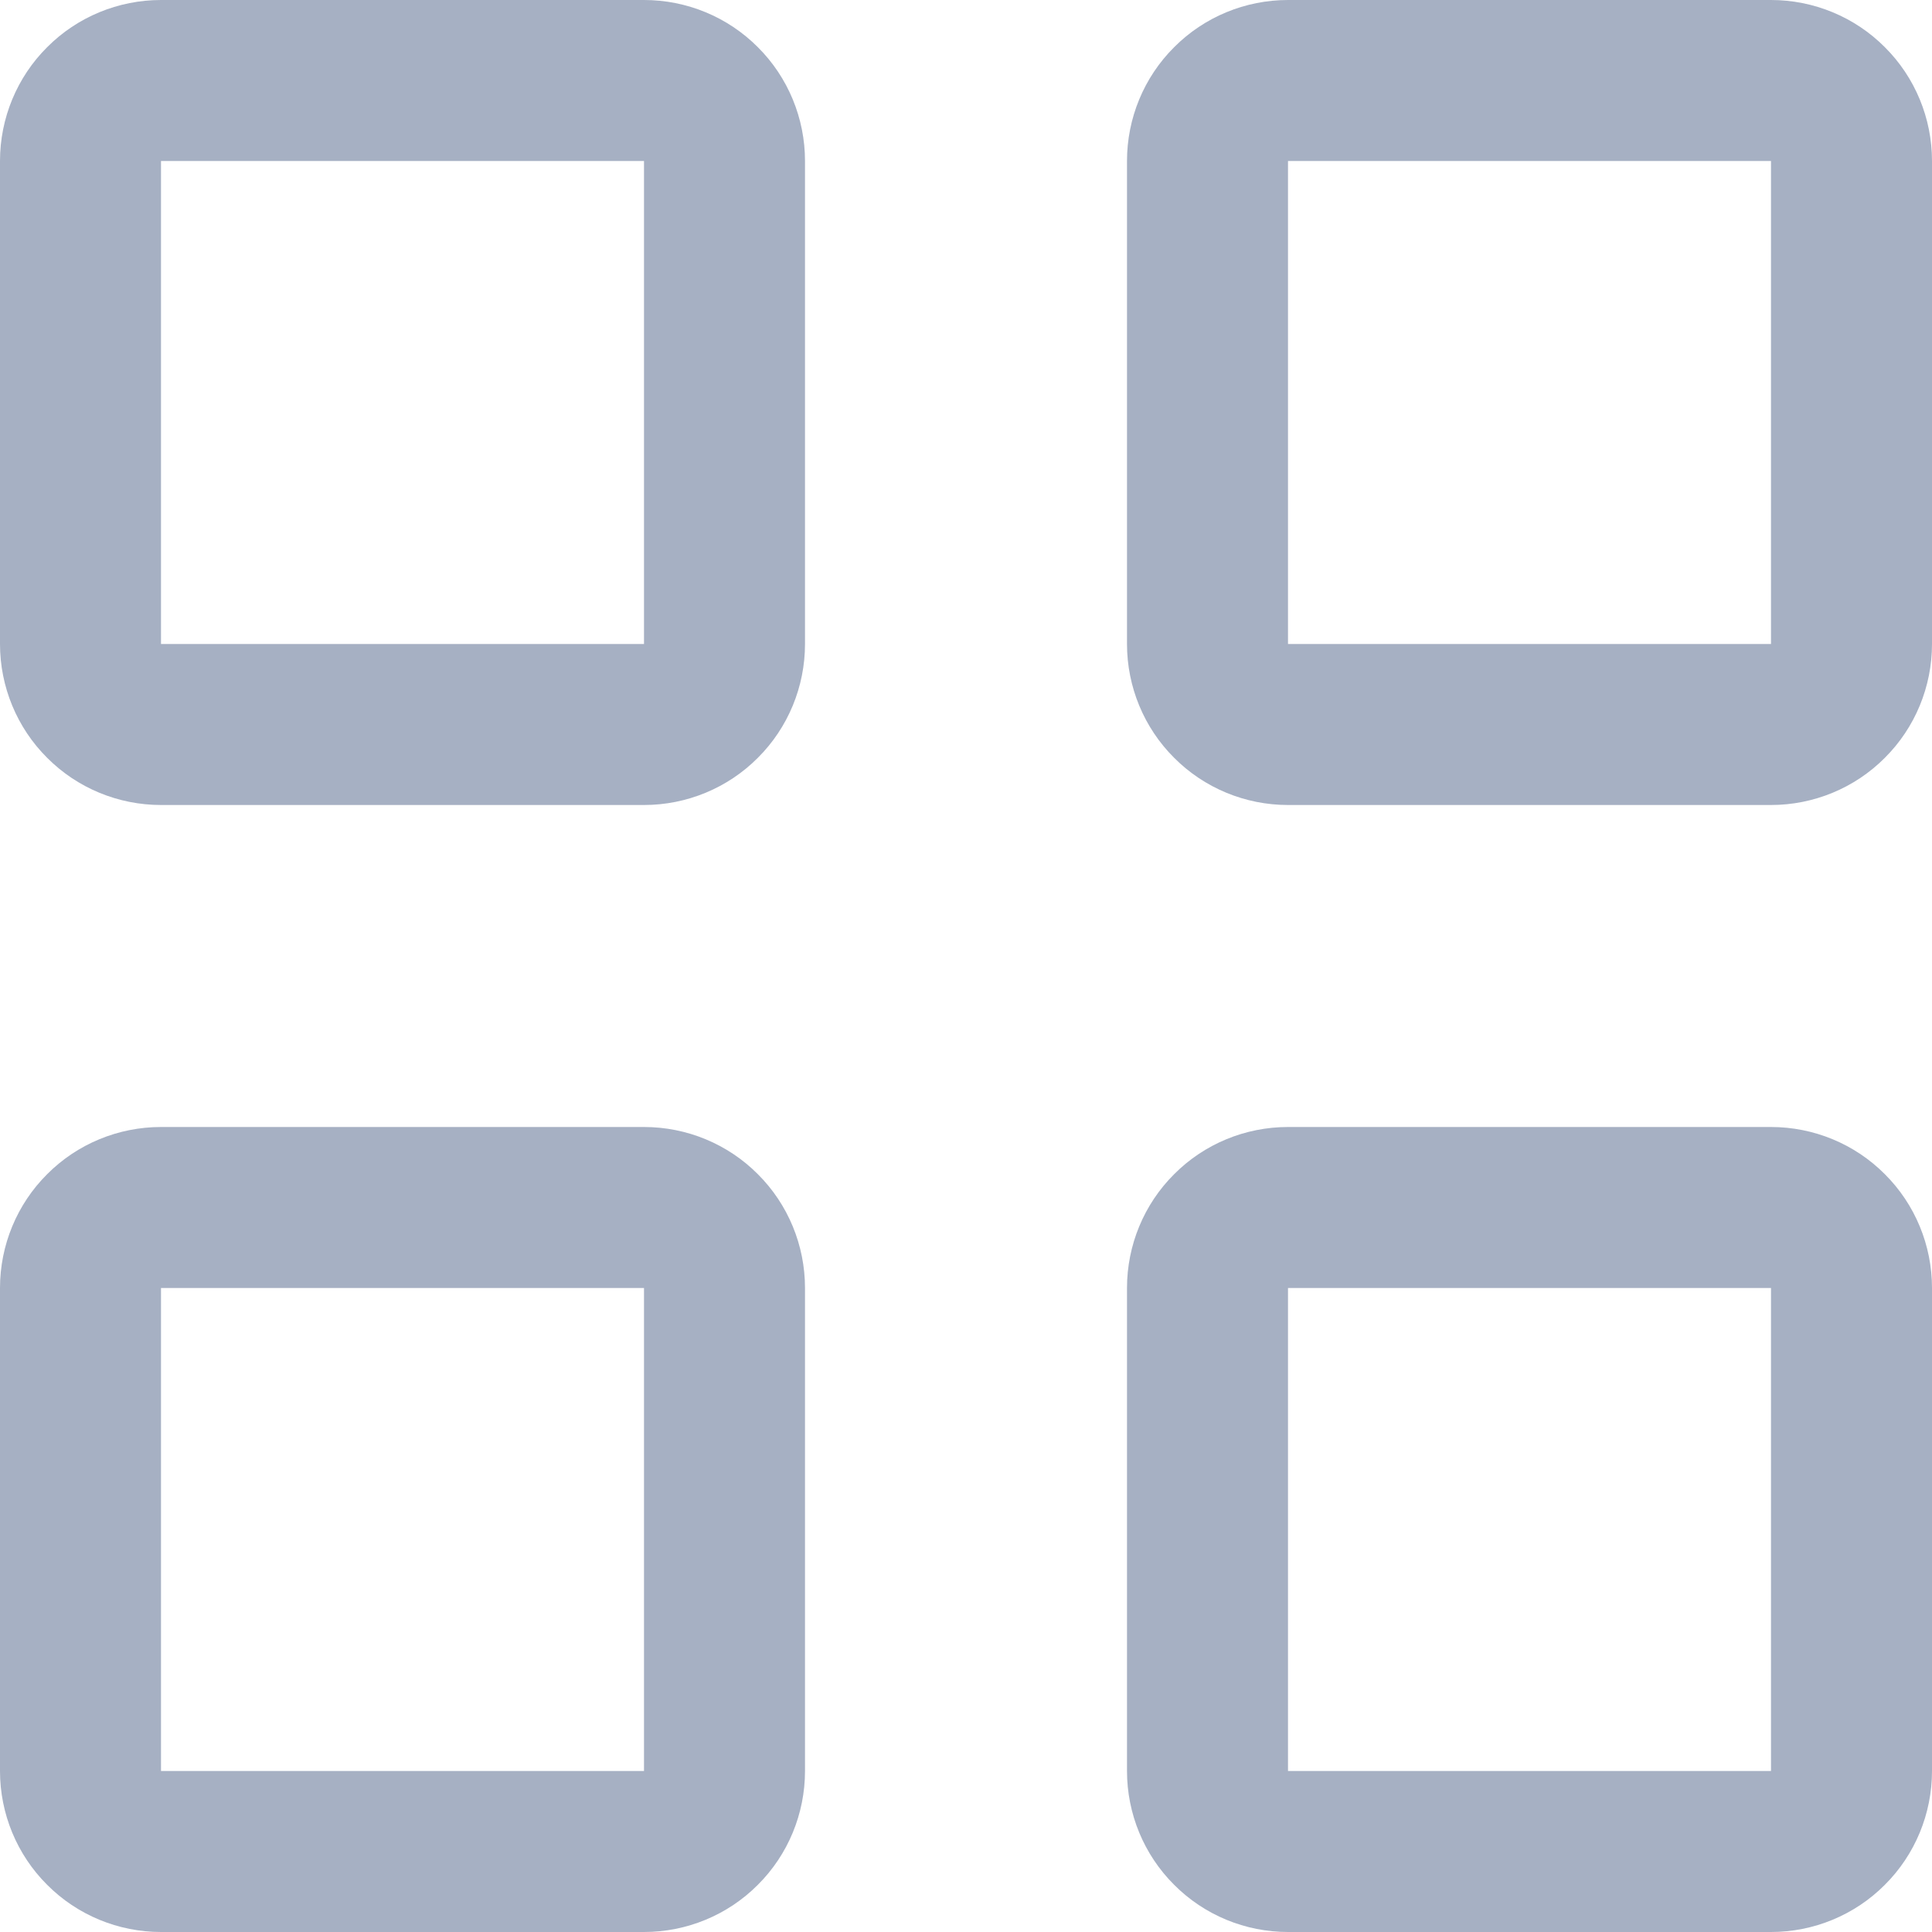
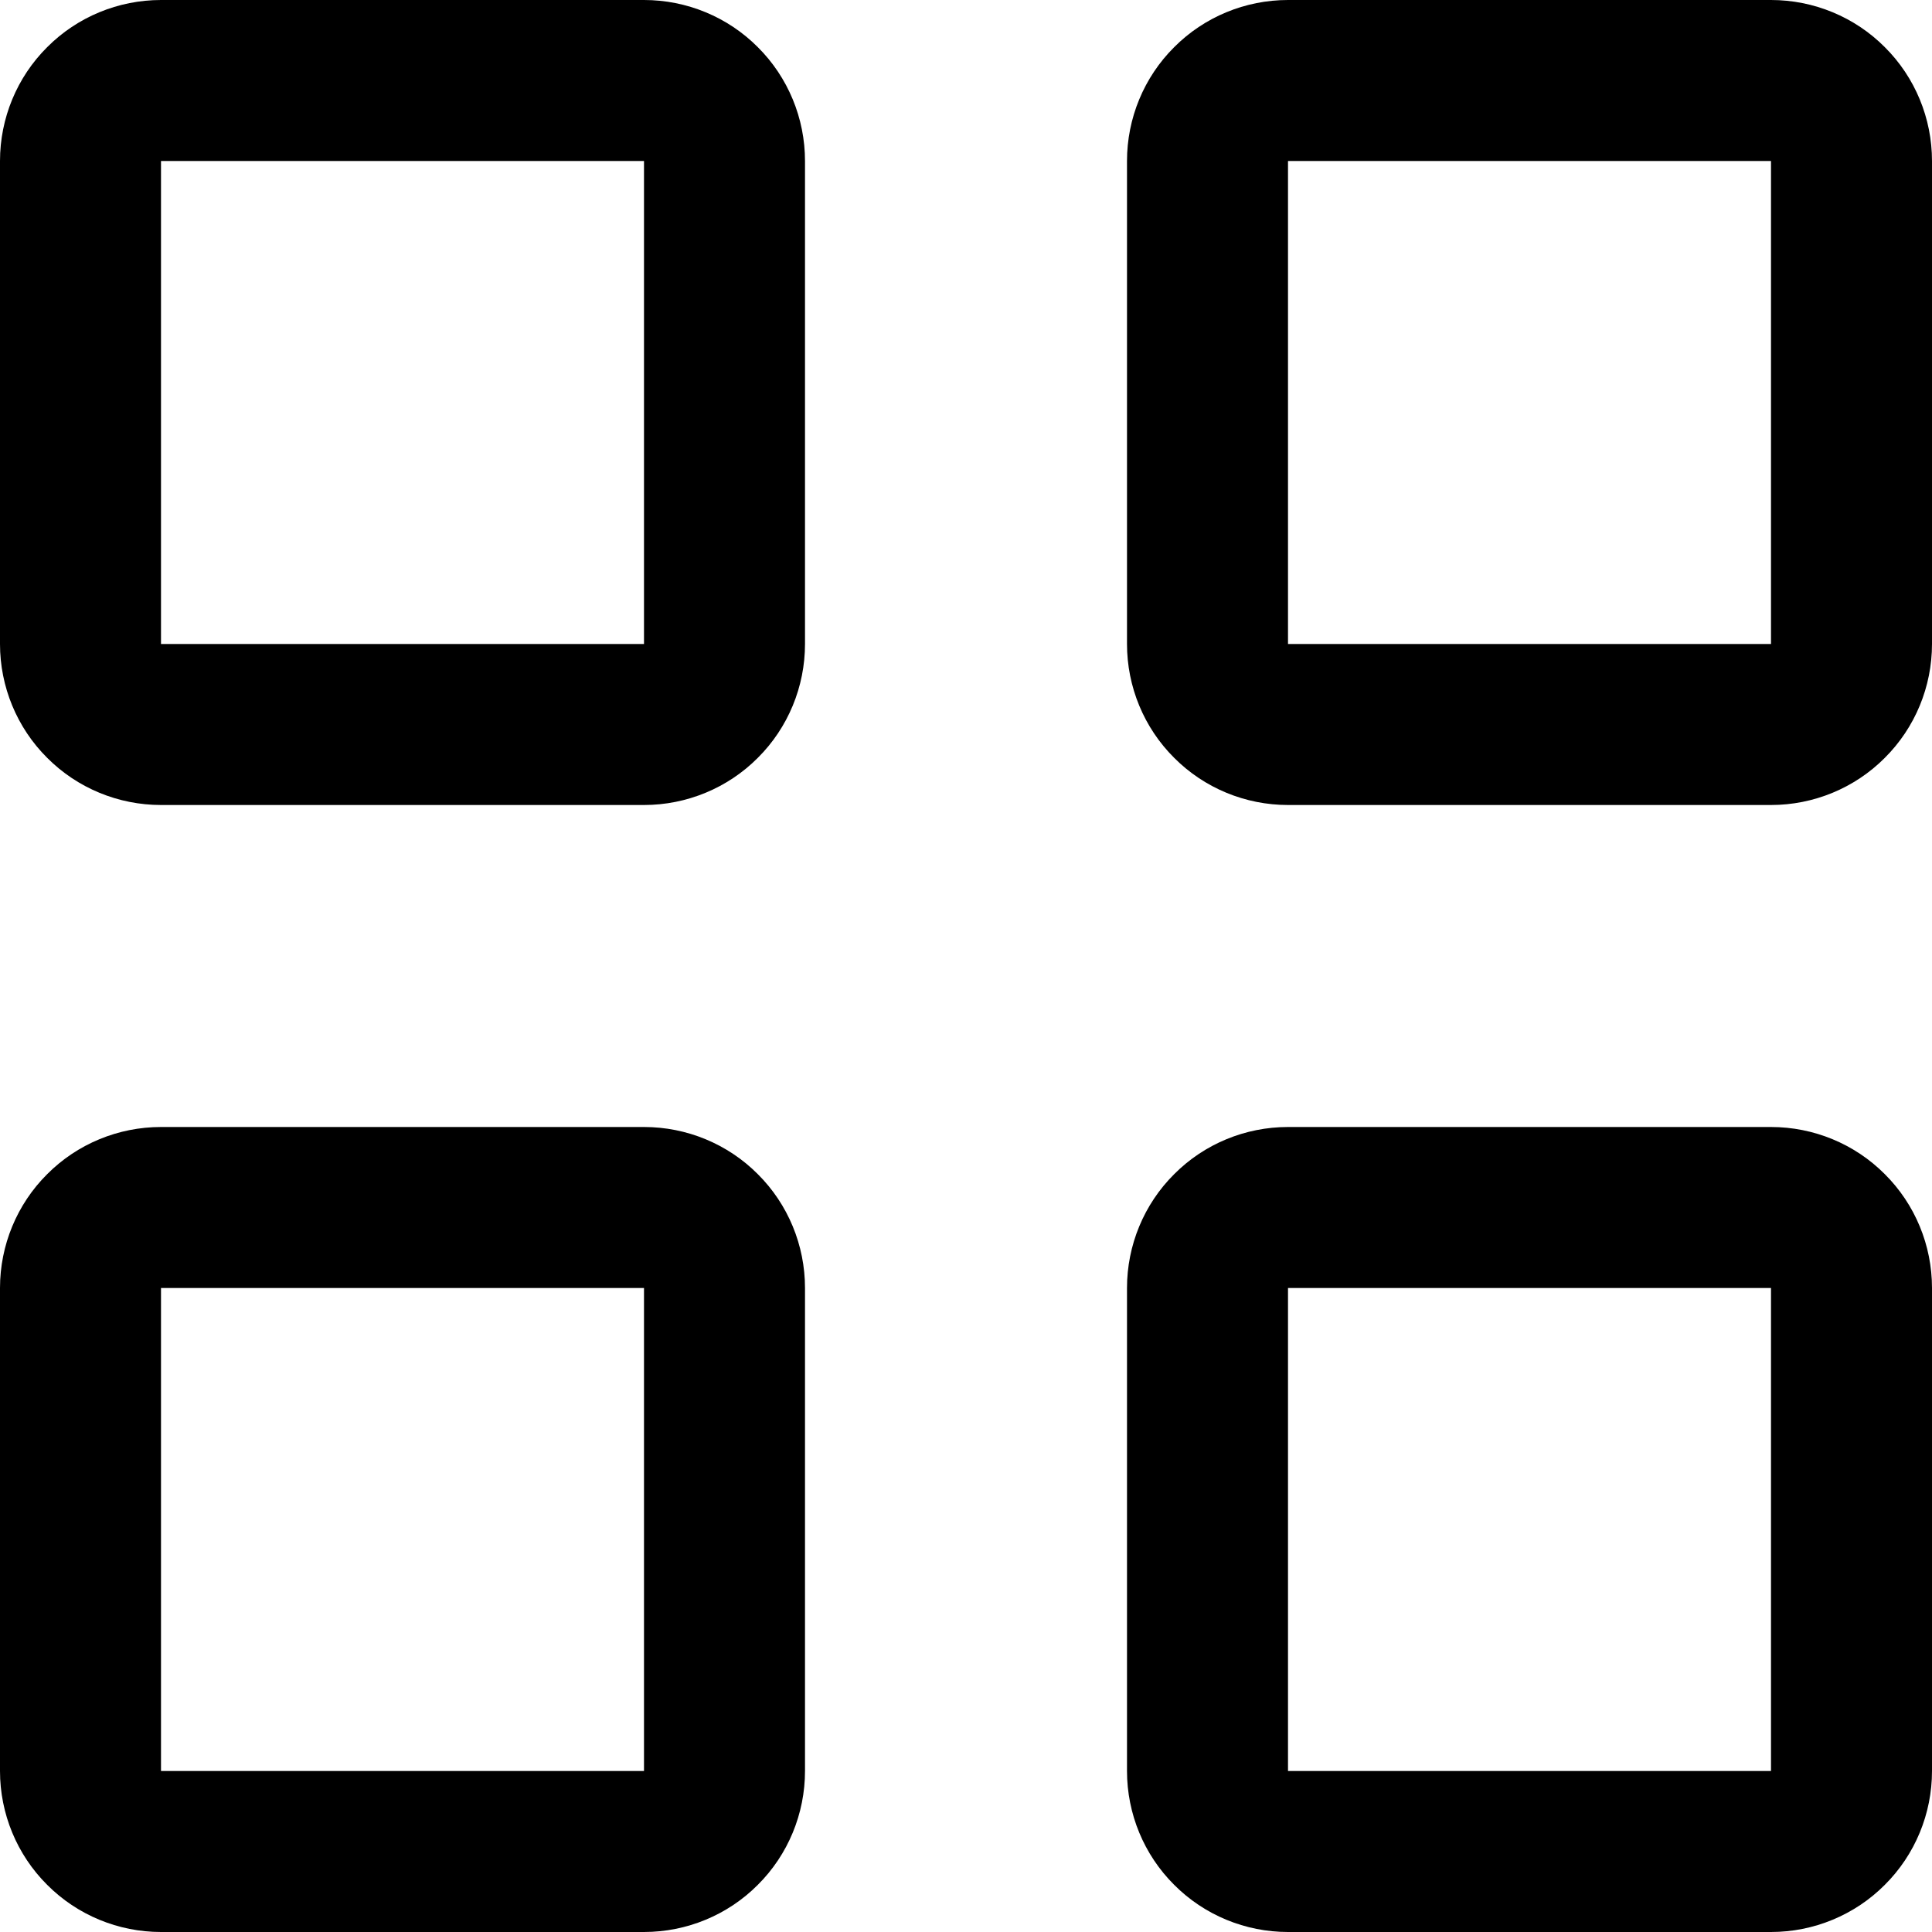
<svg xmlns="http://www.w3.org/2000/svg" width="12" height="12" viewBox="0 0 12 12" fill="none">
-   <path d="M4 0H1C0.735 0 0.48 0.105 0.293 0.293C0.105 0.48 0 0.735 0 1V4C0 4.265 0.105 4.52 0.293 4.707C0.48 4.895 0.735 5 1 5H4C4.265 5 4.52 4.895 4.707 4.707C4.895 4.52 5 4.265 5 4V1C5 0.735 4.895 0.48 4.707 0.293C4.52 0.105 4.265 0 4 0ZM4 4H1V1H4V4Z" fill="#A6B0C3" />
-   <path d="M11 0H8C7.735 0 7.48 0.105 7.293 0.293C7.105 0.48 7 0.735 7 1V4C7 4.265 7.105 4.52 7.293 4.707C7.48 4.895 7.735 5 8 5H11C11.265 5 11.52 4.895 11.707 4.707C11.895 4.52 12 4.265 12 4V1C12 0.735 11.895 0.48 11.707 0.293C11.52 0.105 11.265 0 11 0ZM11 4H8V1H11V4Z" fill="#A6B0C3" />
-   <path d="M4 7H1C0.735 7 0.48 7.105 0.293 7.293C0.105 7.48 0 7.735 0 8V11C0 11.265 0.105 11.52 0.293 11.707C0.48 11.895 0.735 12 1 12H4C4.265 12 4.52 11.895 4.707 11.707C4.895 11.52 5 11.265 5 11V8C5 7.735 4.895 7.48 4.707 7.293C4.52 7.105 4.265 7 4 7ZM4 11H1V8H4V11Z" fill="#A6B0C3" />
-   <path d="M11 7H8C7.735 7 7.48 7.105 7.293 7.293C7.105 7.48 7 7.735 7 8V11C7 11.265 7.105 11.52 7.293 11.707C7.48 11.895 7.735 12 8 12H11C11.265 12 11.52 11.895 11.707 11.707C11.895 11.52 12 11.265 12 11V8C12 7.735 11.895 7.48 11.707 7.293C11.52 7.105 11.265 7 11 7ZM11 11H8V8H11V11Z" fill="#A6B0C3" />
+   <path d="M4 0H1C0.735 0 0.48 0.105 0.293 0.293C0.105 0.48 0 0.735 0 1V4C0 4.265 0.105 4.52 0.293 4.707C0.48 4.895 0.735 5 1 5H4C4.265 5 4.52 4.895 4.707 4.707C4.895 4.52 5 4.265 5 4V1C5 0.735 4.895 0.48 4.707 0.293C4.52 0.105 4.265 0 4 0ZM4 4H1V1H4V4Z" fill="black" />
+   <path d="M11 0H8C7.735 0 7.48 0.105 7.293 0.293C7.105 0.48 7 0.735 7 1V4C7 4.265 7.105 4.52 7.293 4.707C7.48 4.895 7.735 5 8 5H11C11.265 5 11.52 4.895 11.707 4.707C11.895 4.52 12 4.265 12 4V1C12 0.735 11.895 0.48 11.707 0.293C11.52 0.105 11.265 0 11 0ZM11 4H8V1H11V4Z" fill="black" />
+   <path d="M4 7H1C0.735 7 0.48 7.105 0.293 7.293C0.105 7.48 0 7.735 0 8V11C0 11.265 0.105 11.52 0.293 11.707C0.48 11.895 0.735 12 1 12H4C4.265 12 4.52 11.895 4.707 11.707C4.895 11.52 5 11.265 5 11V8C5 7.735 4.895 7.48 4.707 7.293C4.52 7.105 4.265 7 4 7ZM4 11H1V8H4V11Z" fill="black" />
+   <path d="M11 7H8C7.735 7 7.48 7.105 7.293 7.293C7.105 7.48 7 7.735 7 8V11C7 11.265 7.105 11.52 7.293 11.707C7.48 11.895 7.735 12 8 12H11C11.265 12 11.52 11.895 11.707 11.707C11.895 11.52 12 11.265 12 11V8C12 7.735 11.895 7.48 11.707 7.293C11.52 7.105 11.265 7 11 7ZM11 11H8V8H11V11Z" fill="black" />
</svg>
